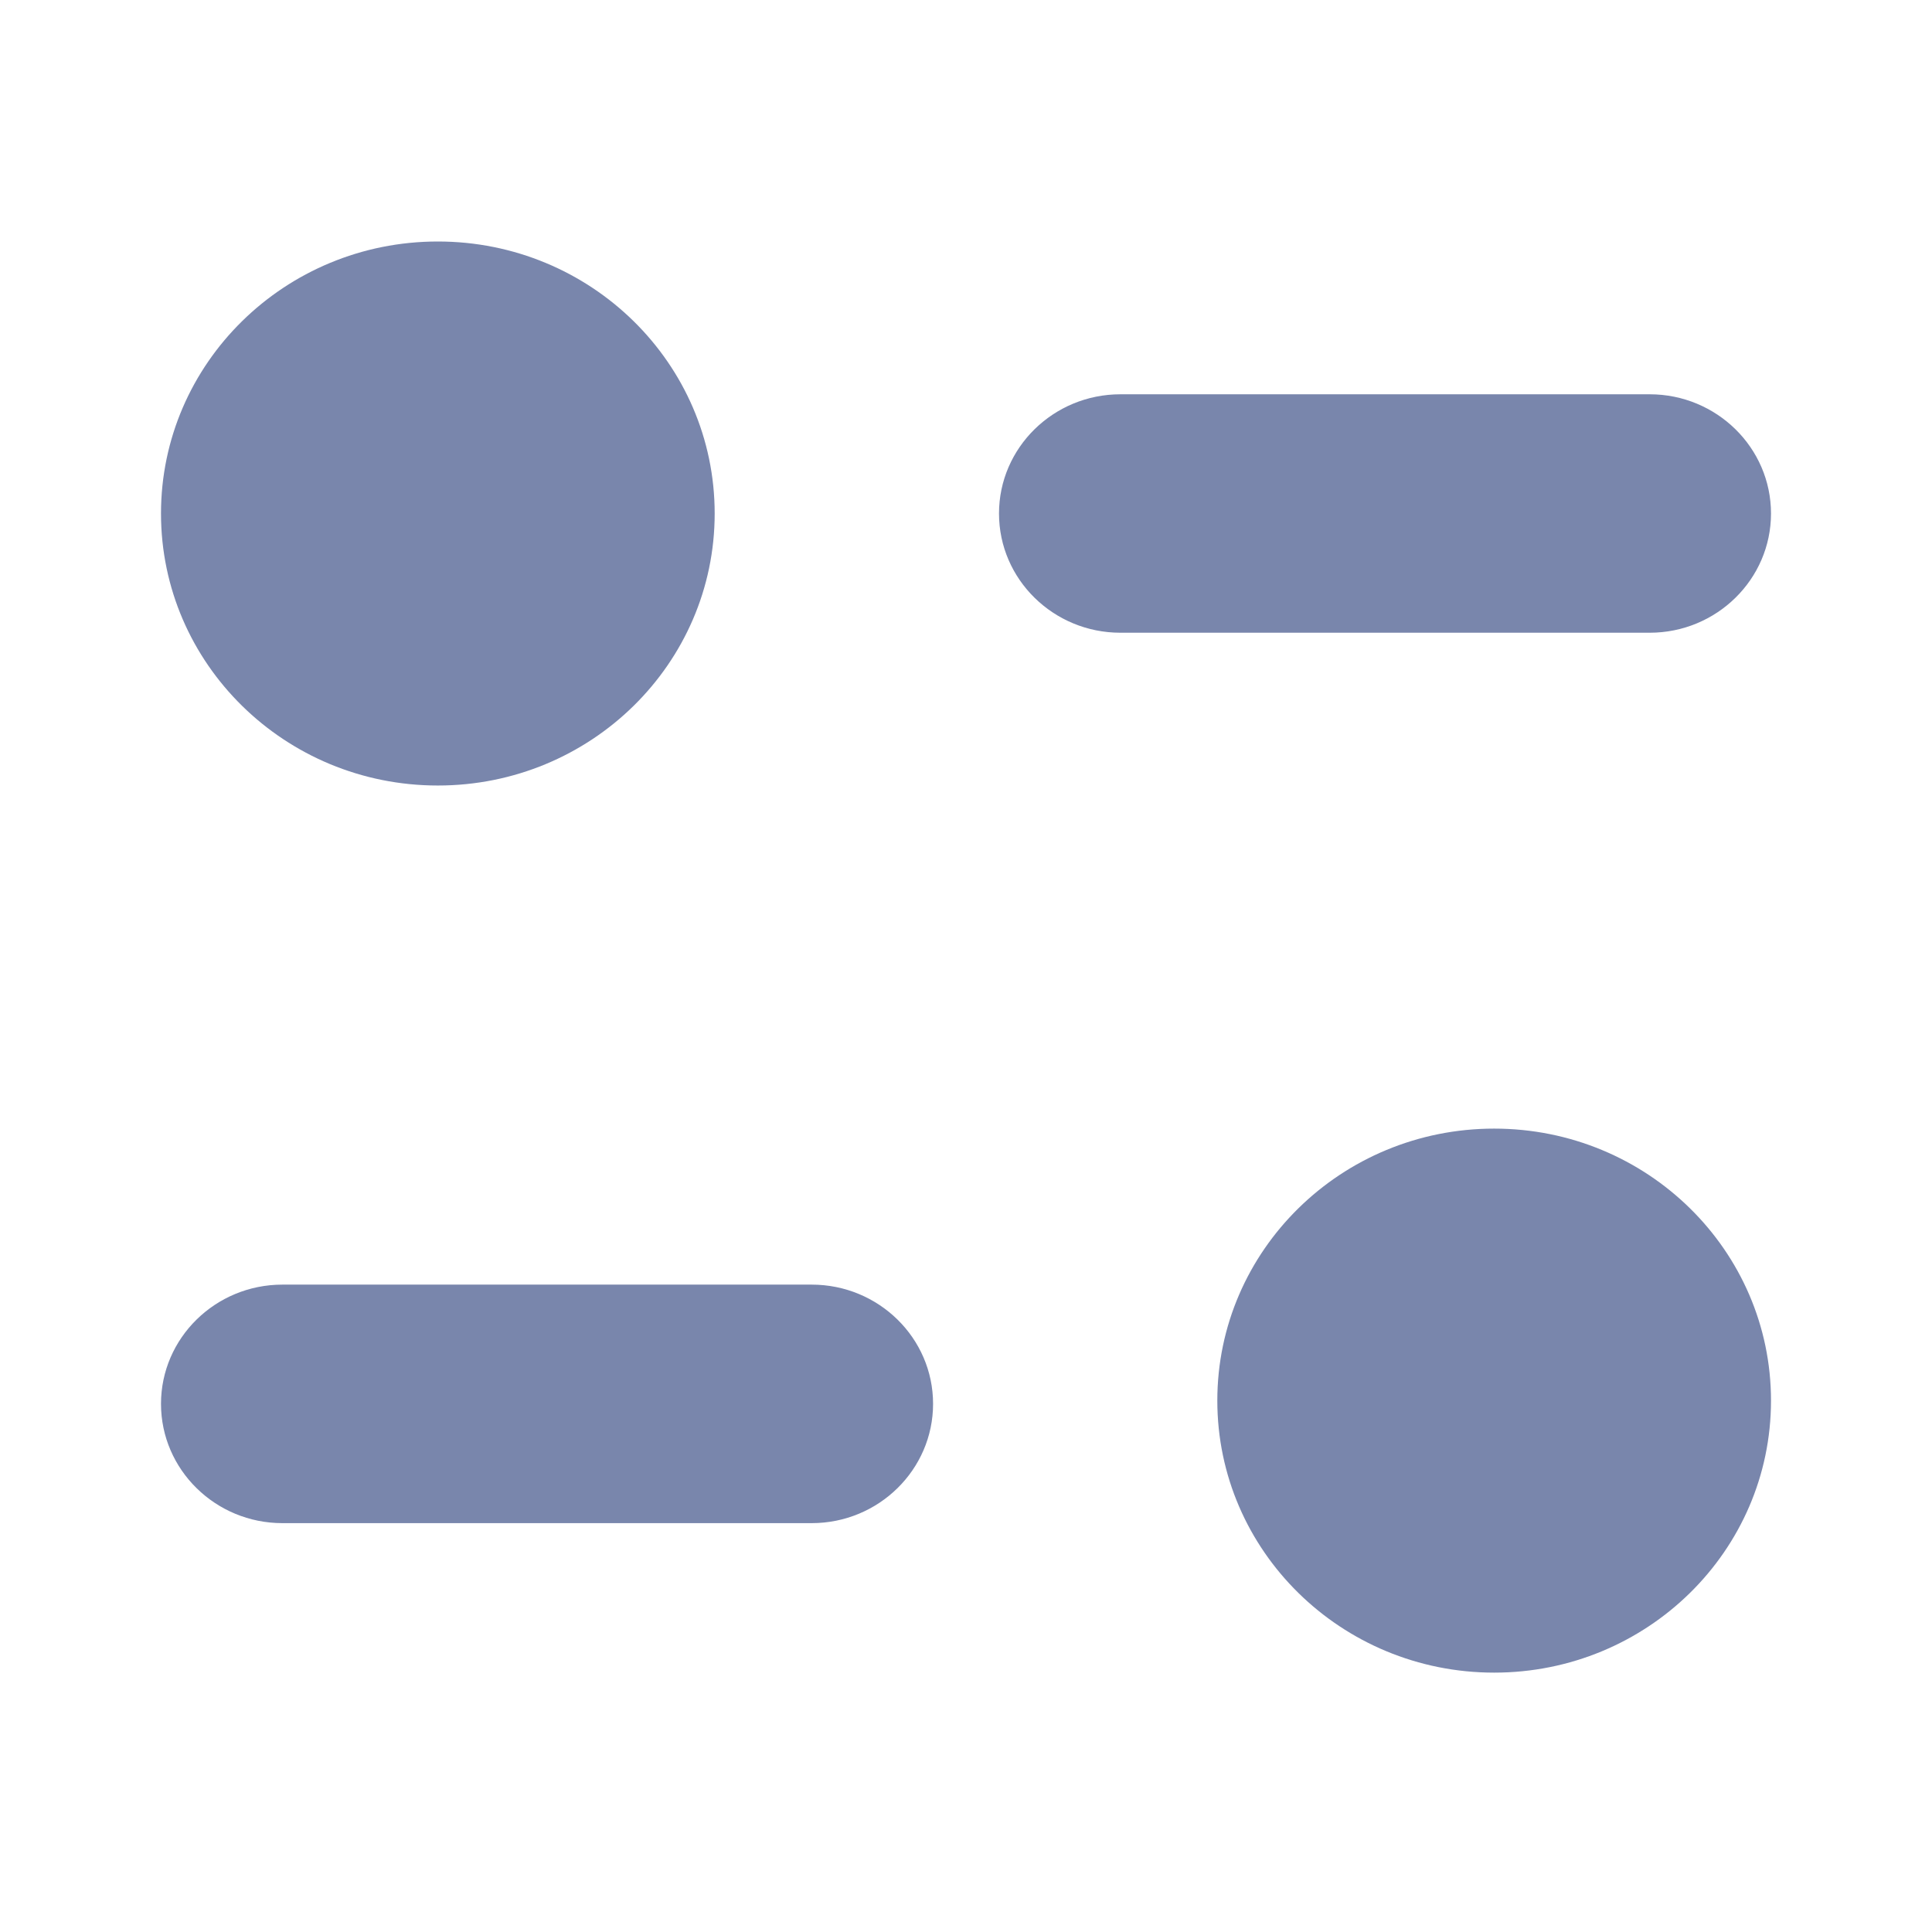
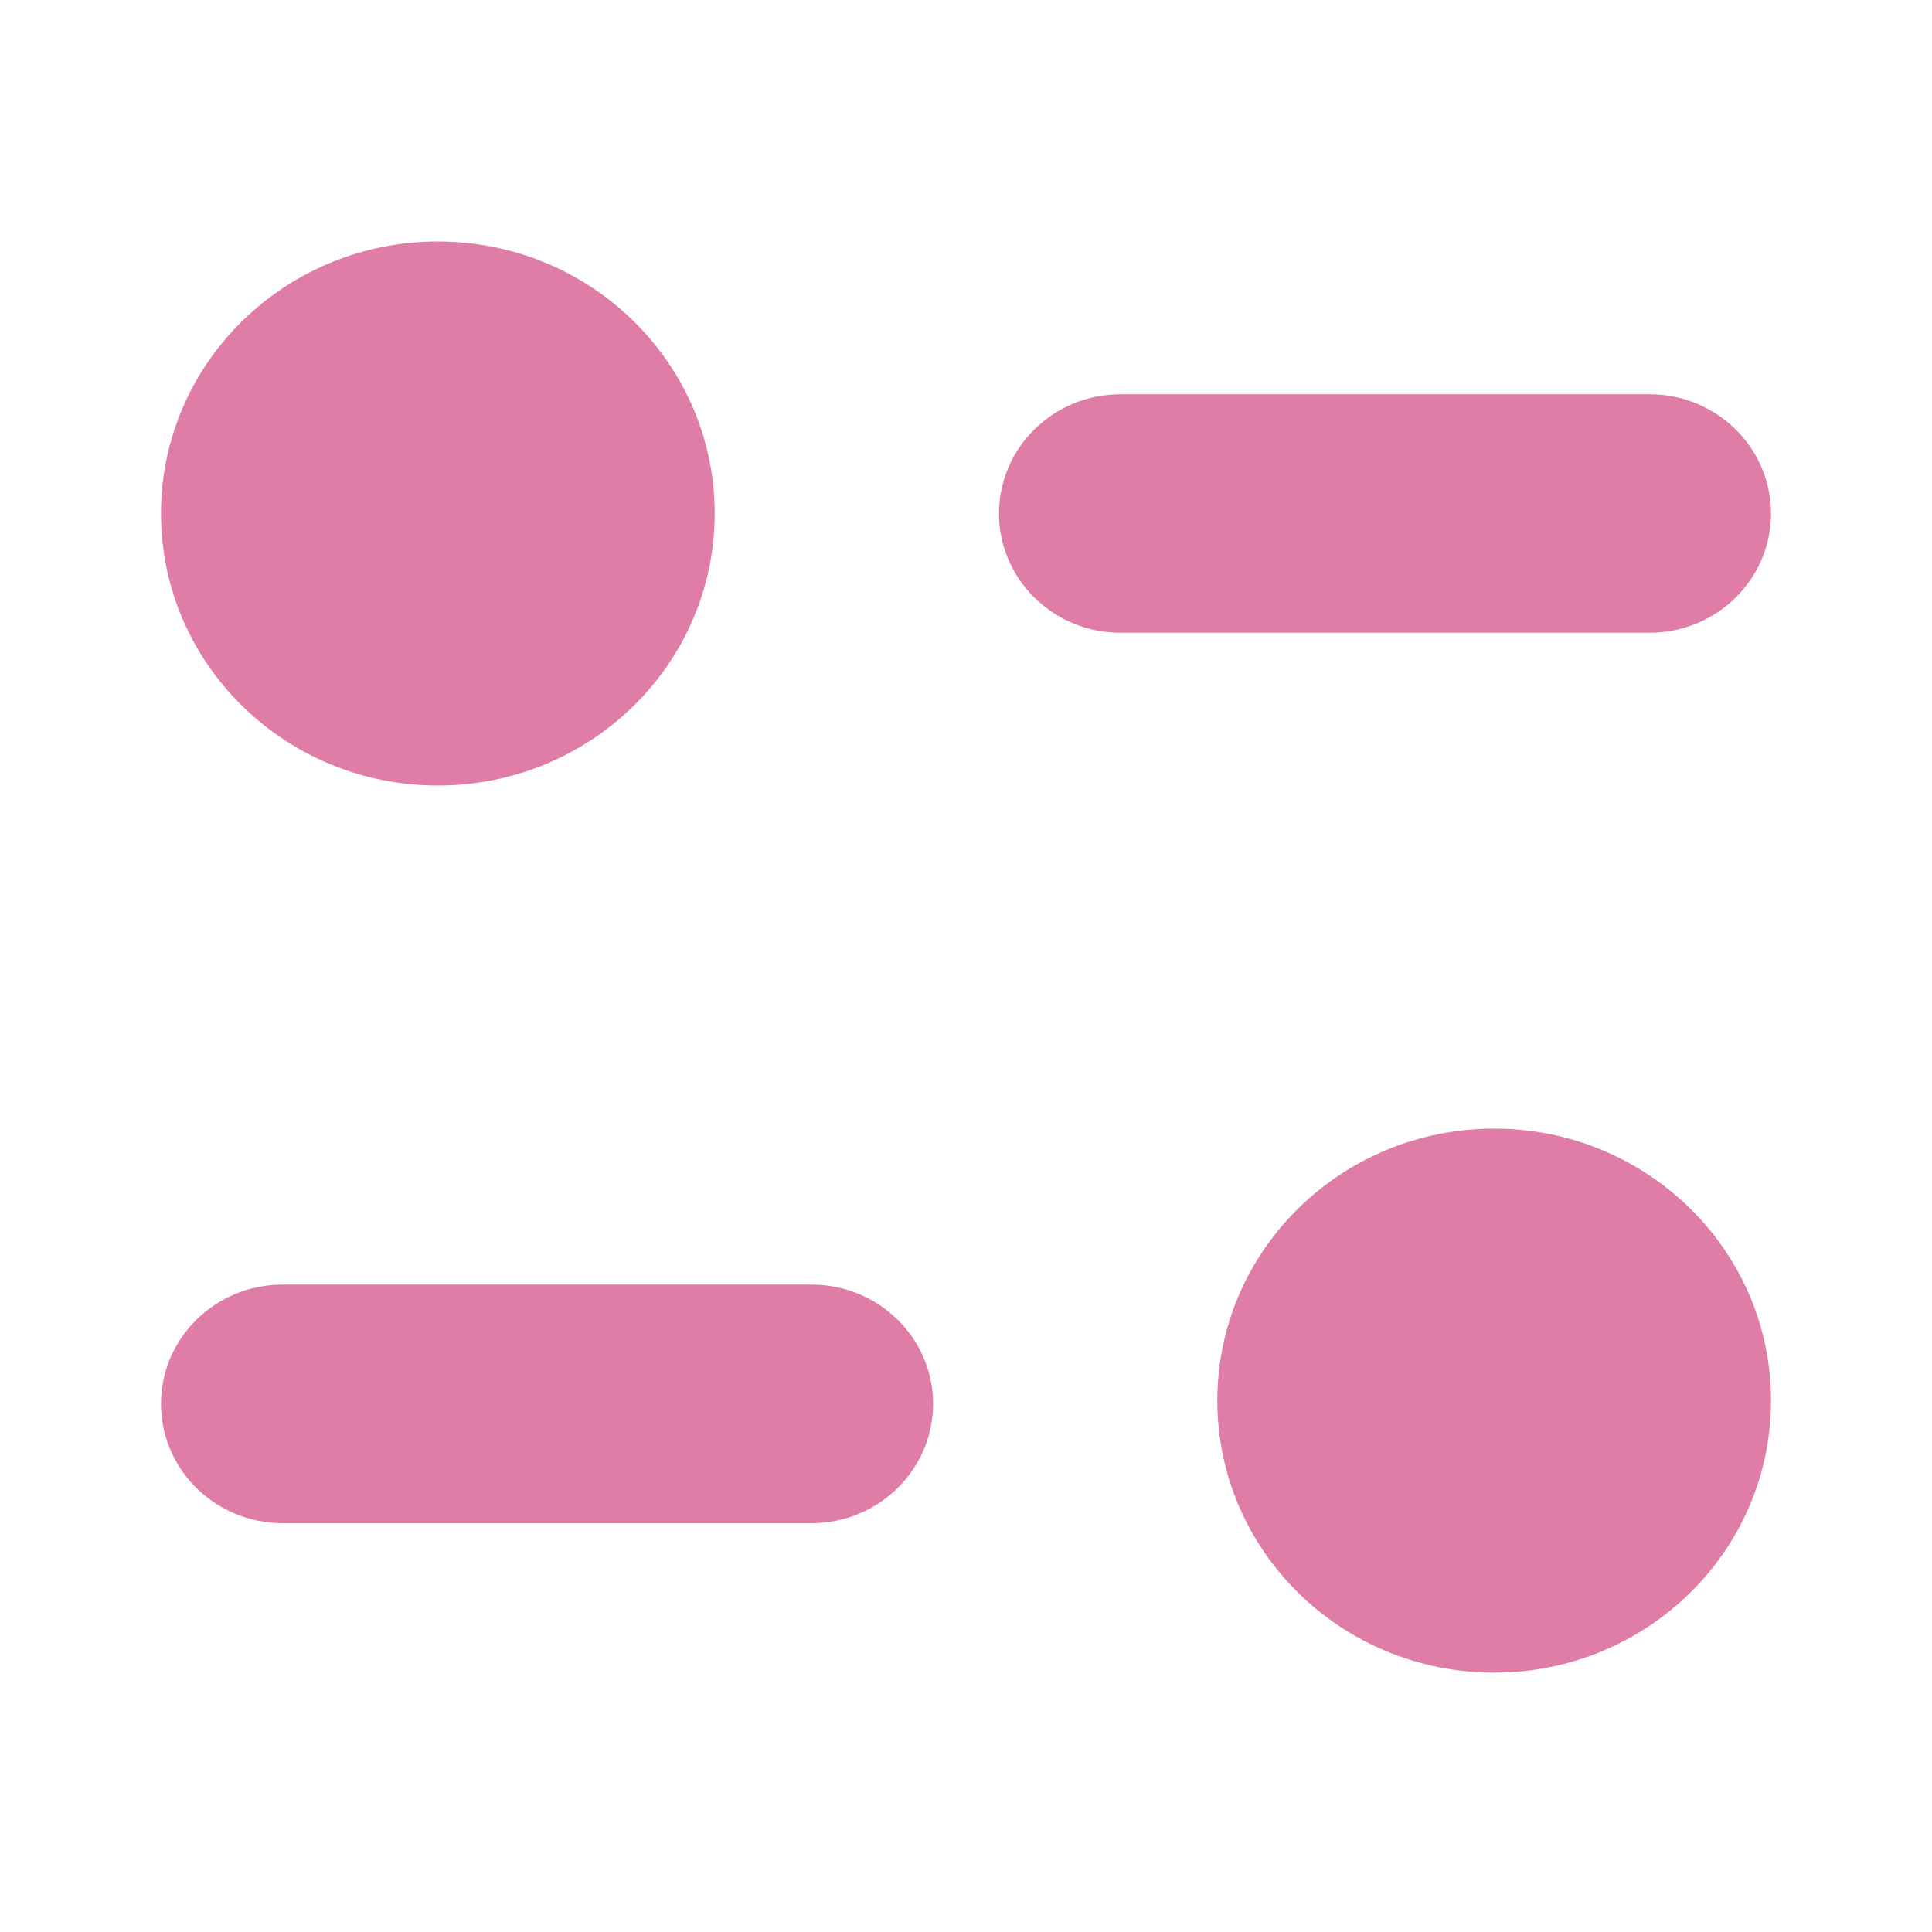
<svg xmlns="http://www.w3.org/2000/svg" width="24" height="24" viewBox="0 0 24 24" fill="none">
-   <path fill-rule="evenodd" clip-rule="evenodd" d="M8.878 6.379C8.878 8.245 7.339 9.758 5.439 9.758C3.54 9.758 2 8.245 2 6.379C2 4.513 3.54 3 5.439 3C7.339 3 8.878 4.513 8.878 6.379ZM20.493 4.898C21.324 4.898 22 5.562 22 6.379C22 7.196 21.324 7.86 20.493 7.86H13.918C13.086 7.86 12.41 7.196 12.41 6.379C12.41 5.562 13.086 4.898 13.918 4.898H20.493ZM3.508 15.958H10.083C10.915 15.958 11.591 16.622 11.591 17.439C11.591 18.256 10.915 18.921 10.083 18.921H3.508C2.676 18.921 2 18.256 2 17.439C2 16.622 2.676 15.958 3.508 15.958ZM18.561 20.778C20.461 20.778 22 19.265 22 17.399C22 15.533 20.461 14.02 18.561 14.02C16.662 14.02 15.122 15.533 15.122 17.399C15.122 19.265 16.662 20.778 18.561 20.778Z" fill="#7986AC" />
+   <path fill-rule="evenodd" clip-rule="evenodd" d="M8.878 6.379C8.878 8.245 7.339 9.758 5.439 9.758C3.54 9.758 2 8.245 2 6.379C2 4.513 3.54 3 5.439 3C7.339 3 8.878 4.513 8.878 6.379ZM20.493 4.898C21.324 4.898 22 5.562 22 6.379C22 7.196 21.324 7.86 20.493 7.86H13.918C13.086 7.86 12.41 7.196 12.41 6.379C12.41 5.562 13.086 4.898 13.918 4.898H20.493ZM3.508 15.958H10.083C10.915 15.958 11.591 16.622 11.591 17.439C11.591 18.256 10.915 18.921 10.083 18.921H3.508C2.676 18.921 2 18.256 2 17.439C2 16.622 2.676 15.958 3.508 15.958ZM18.561 20.778C20.461 20.778 22 19.265 22 17.399C22 15.533 20.461 14.02 18.561 14.02C16.662 14.02 15.122 15.533 15.122 17.399C15.122 19.265 16.662 20.778 18.561 20.778Z" fill="#df7da6" />
</svg>
